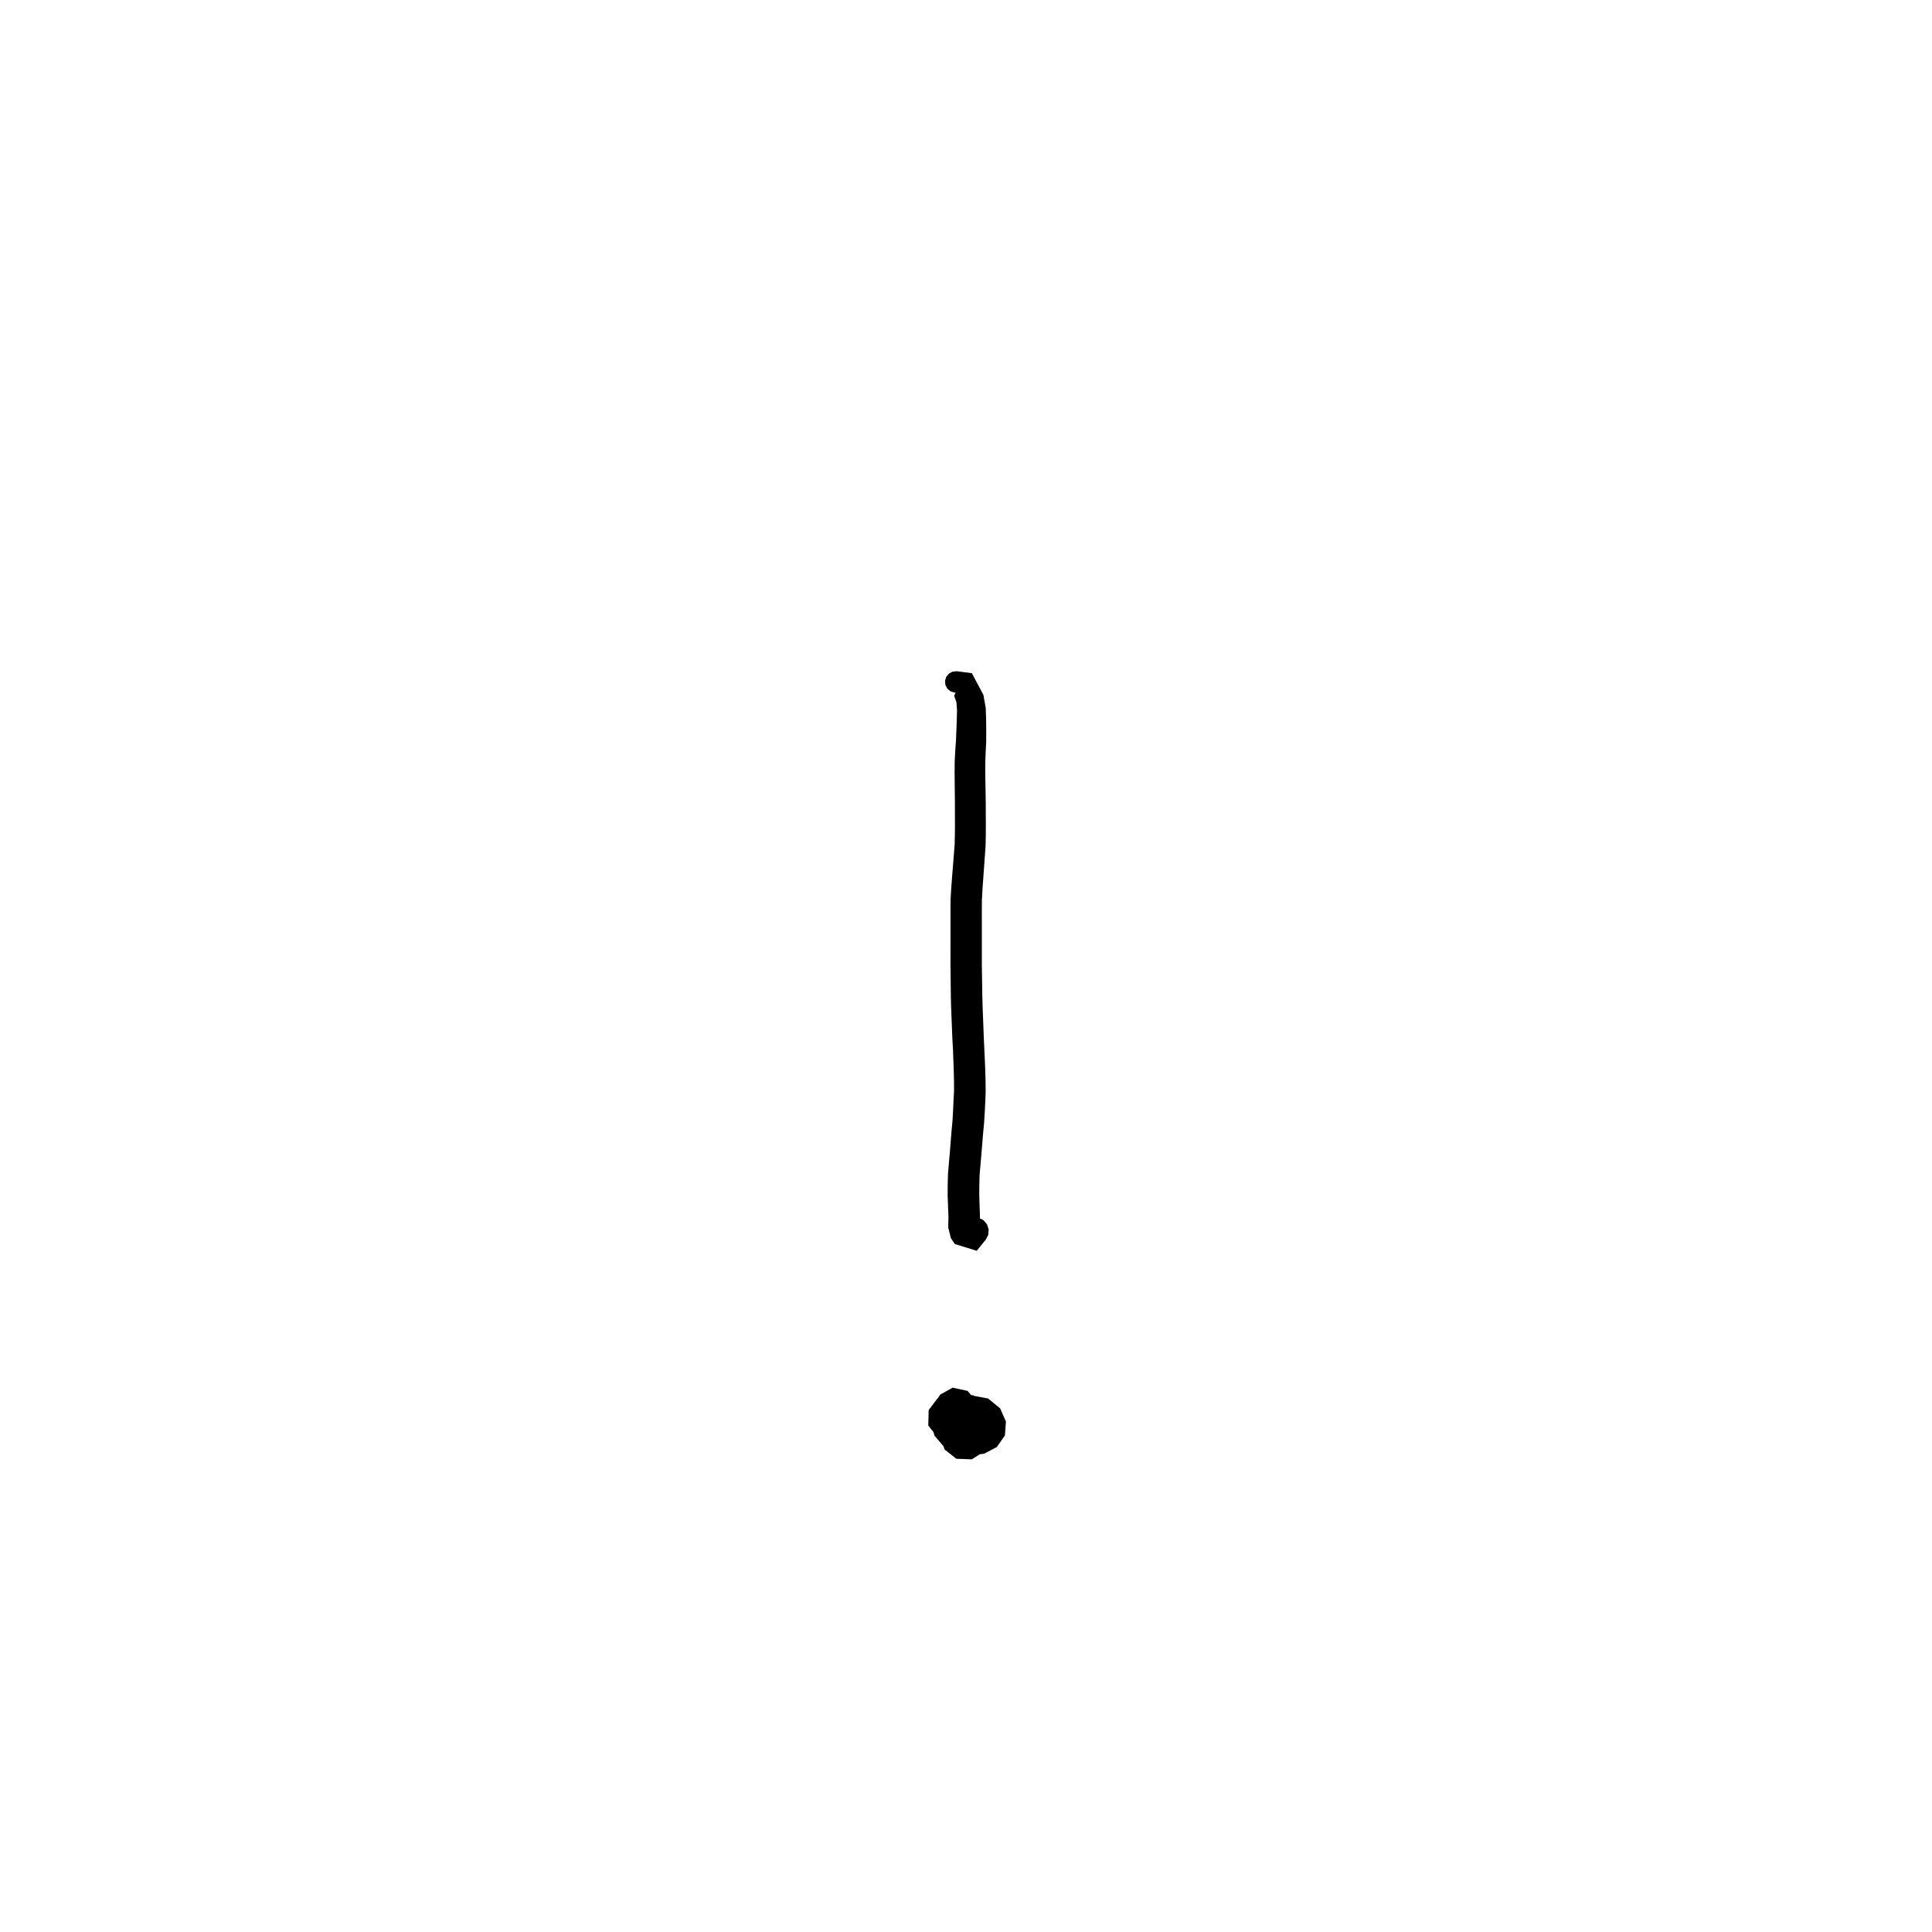
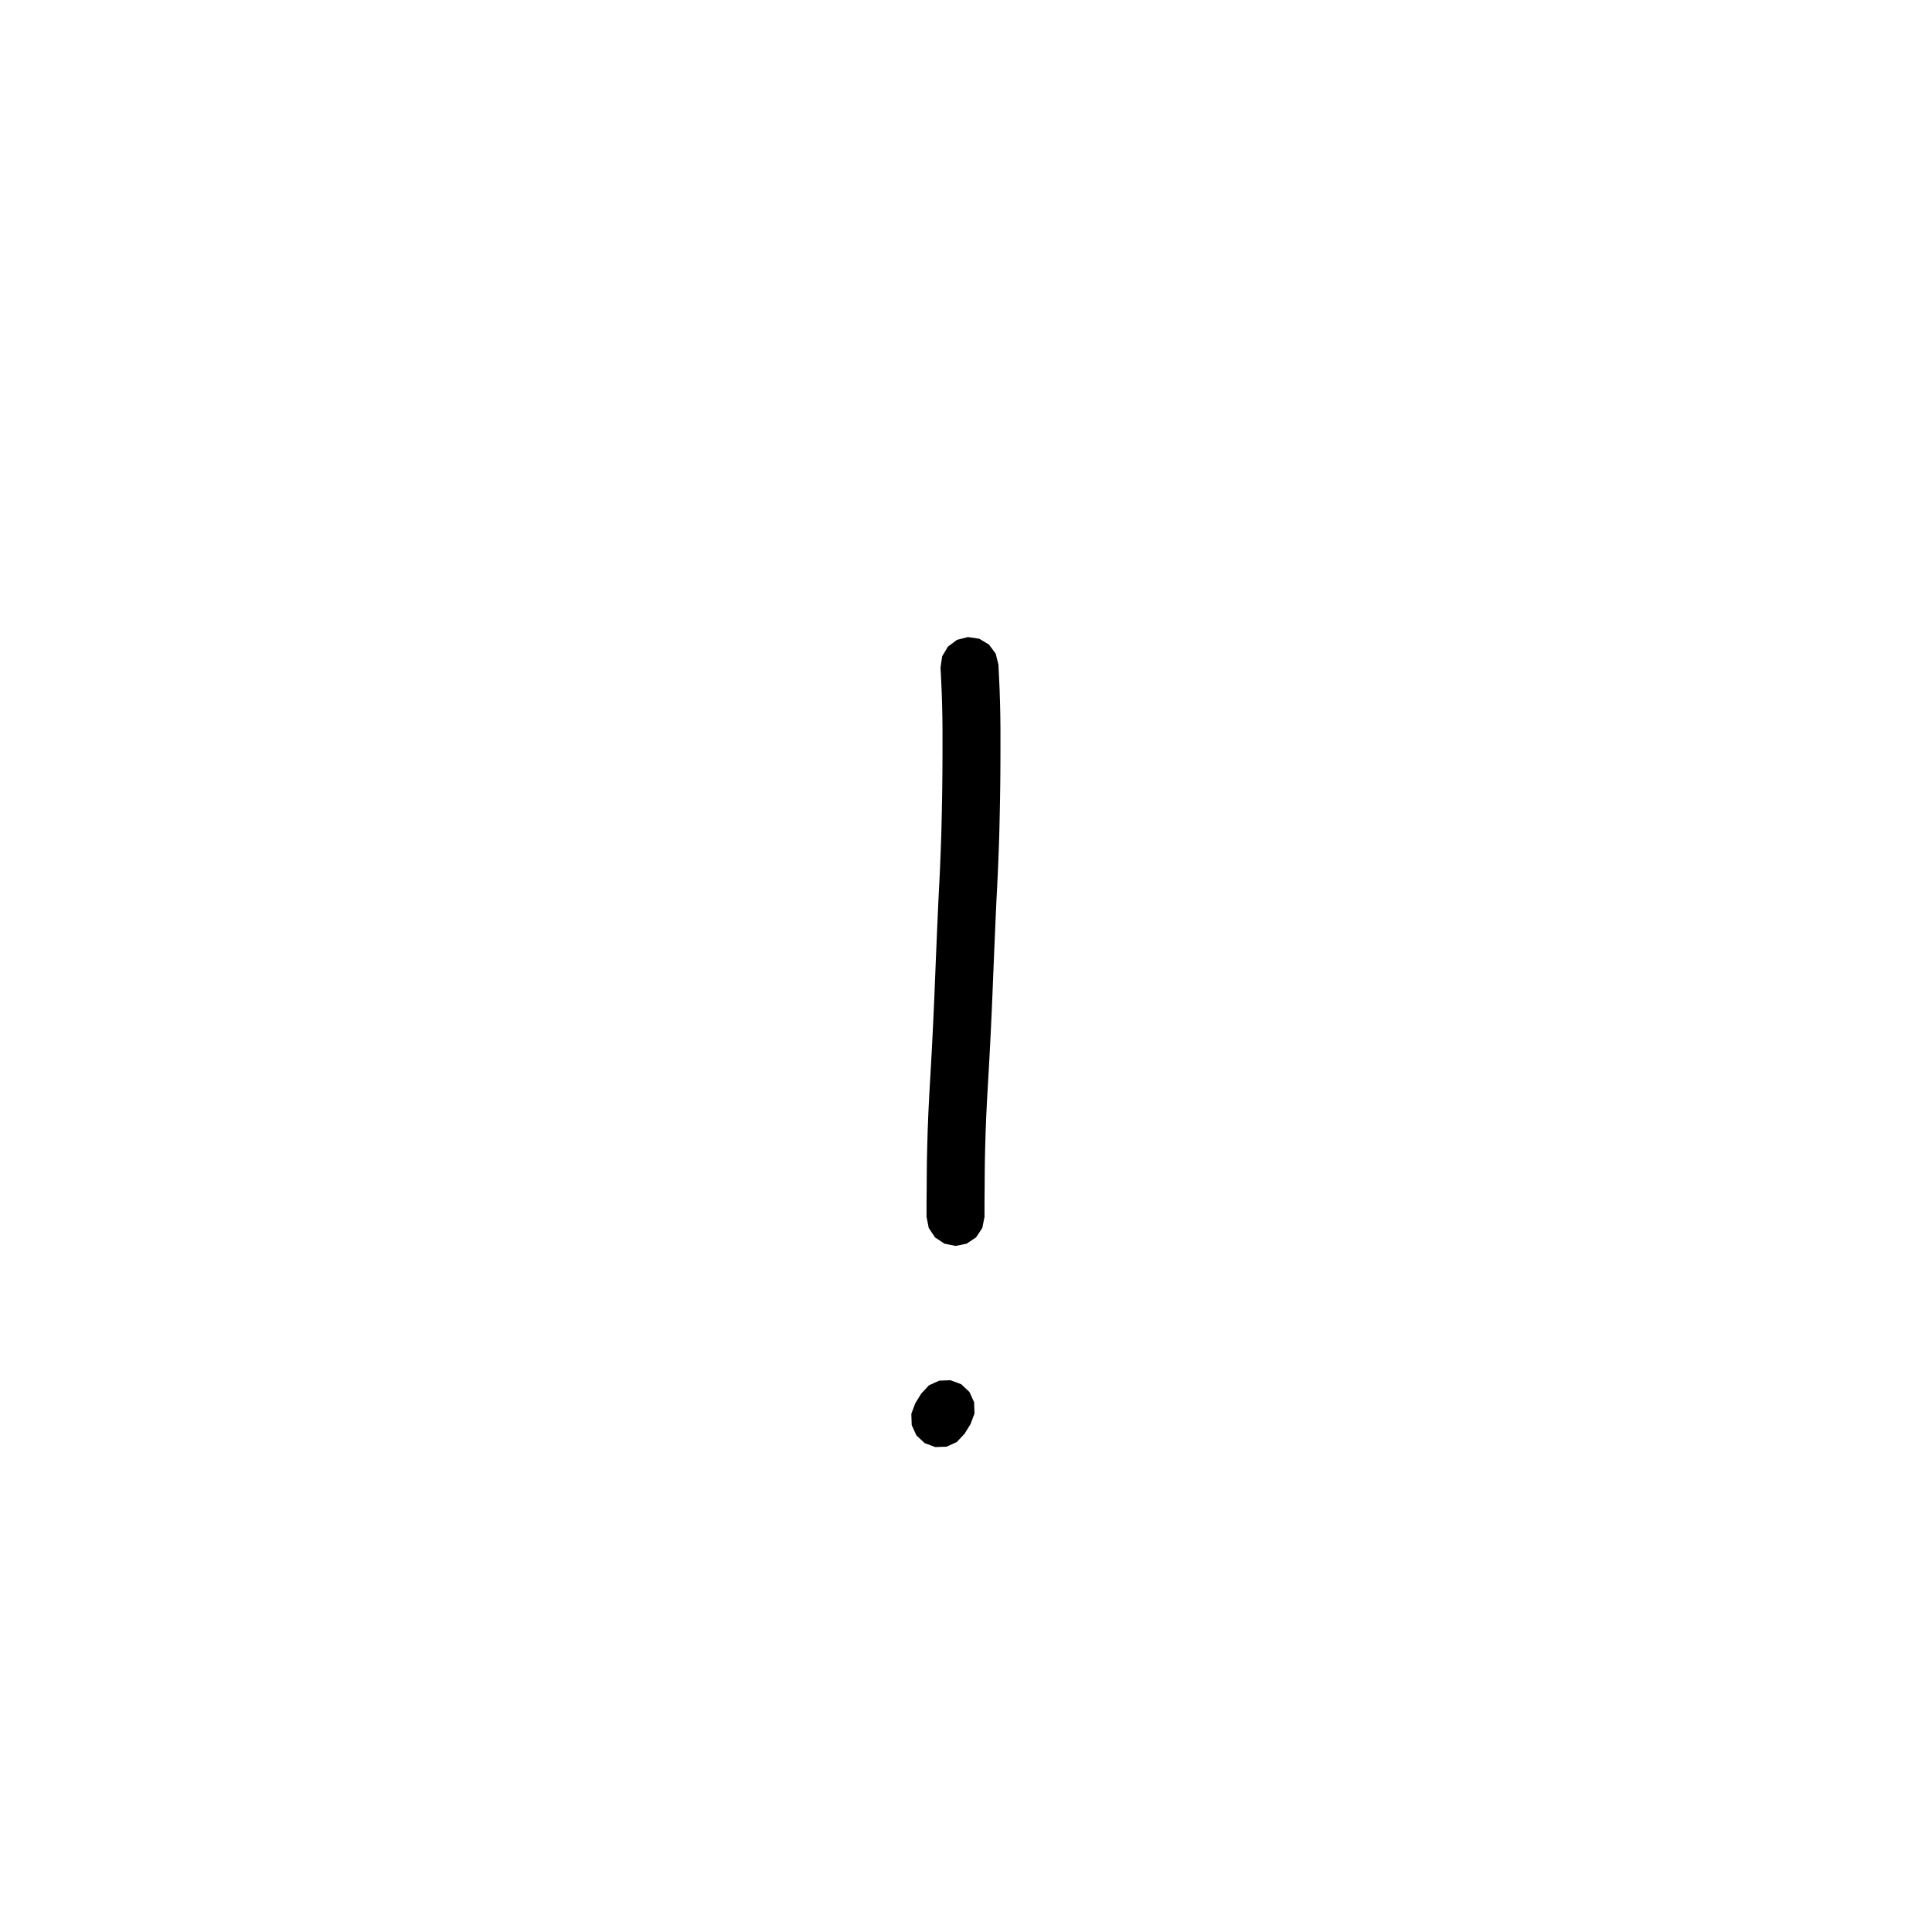
<svg xmlns="http://www.w3.org/2000/svg" viewBox="0 0 300 300" width="300" height="300">
-   <path d="M 148.236 107.551 L 148.389 107.504 L 148.169 108.05 L 148.511 109.053 L 148.607 110.257 L 148.569 111.729 L 148.509 113.341 L 148.447 114.929 L 148.334 116.517 L 148.246 118.201 L 148.23 119.893 L 148.246 121.549 L 148.262 123.18 L 148.28 124.797 L 148.278 126.399 L 148.286 127.99 L 148.273 129.547 L 148.24 131.089 L 148.12 132.663 L 147.984 134.346 L 147.846 136.077 L 147.712 137.828 L 147.605 139.629 L 147.591 141.405 L 147.59 143.11 L 147.59 144.774 L 147.591 146.449 L 147.591 148.103 L 147.589 149.772 L 147.609 151.431 L 147.626 153.074 L 147.646 154.743 L 147.688 156.429 L 147.756 158.088 L 147.821 159.73 L 147.89 161.41 L 147.984 163.053 L 148.04 164.68 L 148.098 166.307 L 148.137 167.909 L 148.142 169.44 L 148.056 170.973 L 147.988 172.556 L 147.899 174.098 L 147.749 175.673 L 147.62 177.29 L 147.492 178.905 L 147.353 180.518 L 147.207 182.212 L 147.159 183.931 L 147.148 185.625 L 147.209 187.304 L 147.276 188.851 L 147.242 190.598 L 147.643 192.237 L 148.262 193.172 L 151.664 194.22 L 153.055 192.512 L 153.446 191.767 L 153.521 190.928 L 153.27 190.125 L 152.73 189.479 L 151.984 189.089 L 151.146 189.013 L 150.343 189.265 L 149.697 189.804 L 149.287 190.33 L 152.155 190.571 L 152.148 190.577 L 152.116 190.27 L 152.169 188.818 L 152.106 187.124 L 152.059 185.56 L 152.069 184.013 L 152.108 182.489 L 152.243 180.941 L 152.385 179.312 L 152.517 177.684 L 152.646 176.103 L 152.8 174.479 L 152.905 172.822 L 152.988 171.206 L 153.053 169.54 L 153.037 167.828 L 152.99 166.146 L 152.918 164.487 L 152.844 162.829 L 152.765 161.187 L 152.705 159.538 L 152.64 157.895 L 152.578 156.268 L 152.534 154.647 L 152.51 153.01 L 152.484 151.367 L 152.461 149.74 L 152.459 148.103 L 152.459 146.449 L 152.46 144.774 L 152.46 143.11 L 152.458 141.421 L 152.466 139.782 L 152.554 138.146 L 152.679 136.439 L 152.801 134.712 L 152.924 133.022 L 153.042 131.311 L 153.074 129.611 L 153.083 127.99 L 153.069 126.383 L 153.067 124.765 L 153.041 123.117 L 153.014 121.485 L 152.987 119.877 L 152.993 118.327 L 153.056 116.769 L 153.137 115.115 L 153.141 113.417 L 153.124 111.744 L 153.064 109.931 L 152.706 107.914 L 151.989 106.561 L 150.905 104.527 L 148.572 104.229 L 147.924 104.291 L 147.349 104.596 L 146.934 105.099 L 146.743 105.721 L 146.805 106.37 L 147.11 106.945 L 147.613 107.36 Z" fill="black" fill-rule="nonzero" />
-   <path d="M 148.082 216.693 L 146.378 217.809 L 145.505 219.674 L 145.284 221.373 L 145.843 223.356 L 147.415 224.904 L 149.674 225.133 L 151.458 223.856 L 152.202 221.989 L 152.275 219.721 L 151.633 217.61 L 150.25 215.977 L 147.918 215.477 L 145.982 216.565 L 144.805 218.434 L 144.477 220.736 L 145.108 222.935 L 146.524 224.594 L 148.373 225.586 L 150.532 225.999 L 152.798 225.735 L 154.779 224.706 L 156.043 222.897 L 156.2 220.732 L 155.298 218.683 L 153.433 217.16 L 151.158 216.733 L 149.083 217.289 L 147.375 218.627 L 146.157 220.655 L 145.917 222.998 L 146.688 225.093 L 148.508 226.519 L 150.897 226.603 L 152.883 225.374 L 154.07 223.419 L 154.304 221.088 L 153.533 218.917 L 152.037 217.208 L 149.972 216.251 L 147.724 216.181 L 145.61 217.094 L 144.202 218.962 L 144.144 221.35 L 145.595 223.2 L 147.86 223.68 L 149.92 222.424 L 150.379 220.142 L 148.896 218.217 L 146.406 218.273 L 144.994 220.384 L 145.486 222.627 L 147.15 224.188 L 149.39 224.677 L 151.552 223.885 L 152.933 222.063 L 153.142 219.74 L 152.094 217.656 L 150.189 216.418 L 147.891 216.56 L 146.255 218.184 L 146.219 220.581 L 147.937 222.286 L 150.285 222.377 L 152.122 220.979 L 152.574 218.705 L 151.185 216.676 L 148.764 216.412 L 146.895 217.674 L 146.001 219.797 L 146.385 222.075 L 147.871 223.772 L 150.111 224.283 L 152.029 223.093 L 152.228 220.49 L 149.869 219.294 L 148.51 219.871 L 147.46 221.304 L 147.707 223.955 L 150.935 223.626 L 151.297 223.085 L 151.424 222.446 L 151.297 221.807 L 150.936 221.265 L 150.394 220.903 L 149.755 220.776 L 149.116 220.903 L 148.575 221.265 L 150.938 221.8 L 151.271 222.419 L 150.913 223.226 L 150.31 223.392 L 148.6 222.455 L 148.713 220.63 L 149.593 220.175 L 150.125 220.297 L 150.121 220.308 L 150.093 220.252 L 150.107 220.235 L 149.967 220.33 L 149.125 220.217 L 148.535 219.42 L 148.685 218.724 L 149.052 218.45 L 149.498 218.476 L 150.005 218.971 L 150.013 219.833 L 149.5 220.333 L 149.018 220.345 L 148.993 220.339 L 149.113 220.546 L 149.084 220.58 L 149.104 220.552 L 149.125 220.538 L 149.117 220.529 L 149.009 220.426 L 149.112 220.876 L 148.435 221.884 L 147.134 221.962 L 146.299 220.88 L 146.521 220.024 L 147.262 219.547 L 147.862 219.68 L 148.125 220.039 L 148.11 220.438 L 148.129 220.404 L 148.479 220.258 L 149.019 220.274 L 149.547 220.507 L 149.954 221.002 L 150.177 221.598 L 150.108 222.098 L 149.89 222.434 L 149.694 222.567 L 149.985 222.565 L 150.141 222.672 L 150.091 222.541 L 150.111 221.988 L 150.514 221.335 L 150.988 220.944 L 151.334 220.831 L 151.675 220.857 L 152.058 221.192 L 152.171 221.499 L 152.177 221.518 L 152.165 221.525 L 151.661 221.77 L 150.685 221.874 L 149.71 221.682 L 149.073 221.355 L 148.717 220.983 L 148.548 220.458 L 148.631 219.777 L 148.903 219.334 L 148.674 219.406 L 148.006 219.274 L 148.071 219.391 L 148.315 220.199 L 148.258 221.28 L 148.138 221.597 L 148.669 221.249 L 149.09 221.349 L 149.106 221.427 L 148.909 220.967 L 148.925 220.483 L 148.88 220.021 L 149.806 219.552 L 150.287 219.114 L 150.565 218.524 L 150.595 217.874 L 150.374 217.261 L 149.935 216.779 L 149.346 216.502 L 148.695 216.472 Z" fill="black" fill-rule="nonzero" />
+   <path d="M 146.045 103.642 L 146.148 105.693 L 146.228 107.507 L 146.289 109.385 L 146.329 111.246 L 146.349 113.083 L 146.349 115.07 L 146.349 117.215 L 146.339 119.526 L 146.318 121.752 L 146.288 123.904 L 146.247 125.949 L 146.206 127.838 L 146.165 129.521 L 146.104 131.295 L 146.033 133.177 L 145.951 135.152 L 145.849 137.233 L 145.735 139.427 L 145.631 141.713 L 145.528 144.06 L 145.425 146.479 L 145.321 148.958 L 145.218 151.489 L 145.115 154.062 L 145.002 156.677 L 144.879 159.322 L 144.746 161.988 L 144.603 164.674 L 144.448 167.367 L 144.293 170.085 L 144.157 172.807 L 144.052 175.484 L 143.978 178.028 L 143.926 180.39 L 143.905 182.534 L 143.895 184.657 L 143.874 186.585 L 143.874 188.961 L 144.216 190.684 L 145.192 192.143 L 146.652 193.119 L 148.374 193.461 L 150.096 193.119 L 151.556 192.143 L 152.531 190.684 L 152.874 188.961 L 152.874 186.628 L 152.894 184.726 L 152.905 182.6 L 152.925 180.537 L 152.975 178.259 L 153.046 175.791 L 153.148 173.208 L 153.28 170.567 L 153.434 167.881 L 153.589 165.171 L 153.734 162.453 L 153.869 159.756 L 153.993 157.08 L 154.107 154.436 L 154.211 151.852 L 154.314 149.329 L 154.417 146.858 L 154.52 144.451 L 154.622 142.116 L 154.725 139.864 L 154.838 137.686 L 154.942 135.559 L 155.026 133.533 L 155.098 131.62 L 155.161 129.785 L 155.203 128.044 L 155.245 126.137 L 155.286 124.057 L 155.318 121.857 L 155.339 119.587 L 155.349 117.236 L 155.349 115.07 L 155.349 113.036 L 155.328 111.099 L 155.285 109.143 L 155.222 107.164 L 155.138 105.267 L 155.034 103.192 L 154.606 101.49 L 153.559 100.08 L 152.052 99.179 L 150.315 98.923 L 148.612 99.351 L 147.203 100.398 L 146.301 101.905 Z" fill="black" fill-rule="nonzero" />
+   <path d="M 143.055 216.392 L 142.127 217.888 L 141.51 219.532 L 141.569 221.286 L 142.295 222.885 L 143.578 224.084 L 145.222 224.701 L 146.976 224.642 L 148.575 223.916 L 149.774 222.633 L 150.702 221.138 L 151.319 219.494 L 151.26 217.739 L 150.534 216.14 L 149.251 214.941 L 147.607 214.324 L 145.852 214.383 L 144.254 215.11 Z" fill="black" fill-rule="nonzero" />
</svg>
